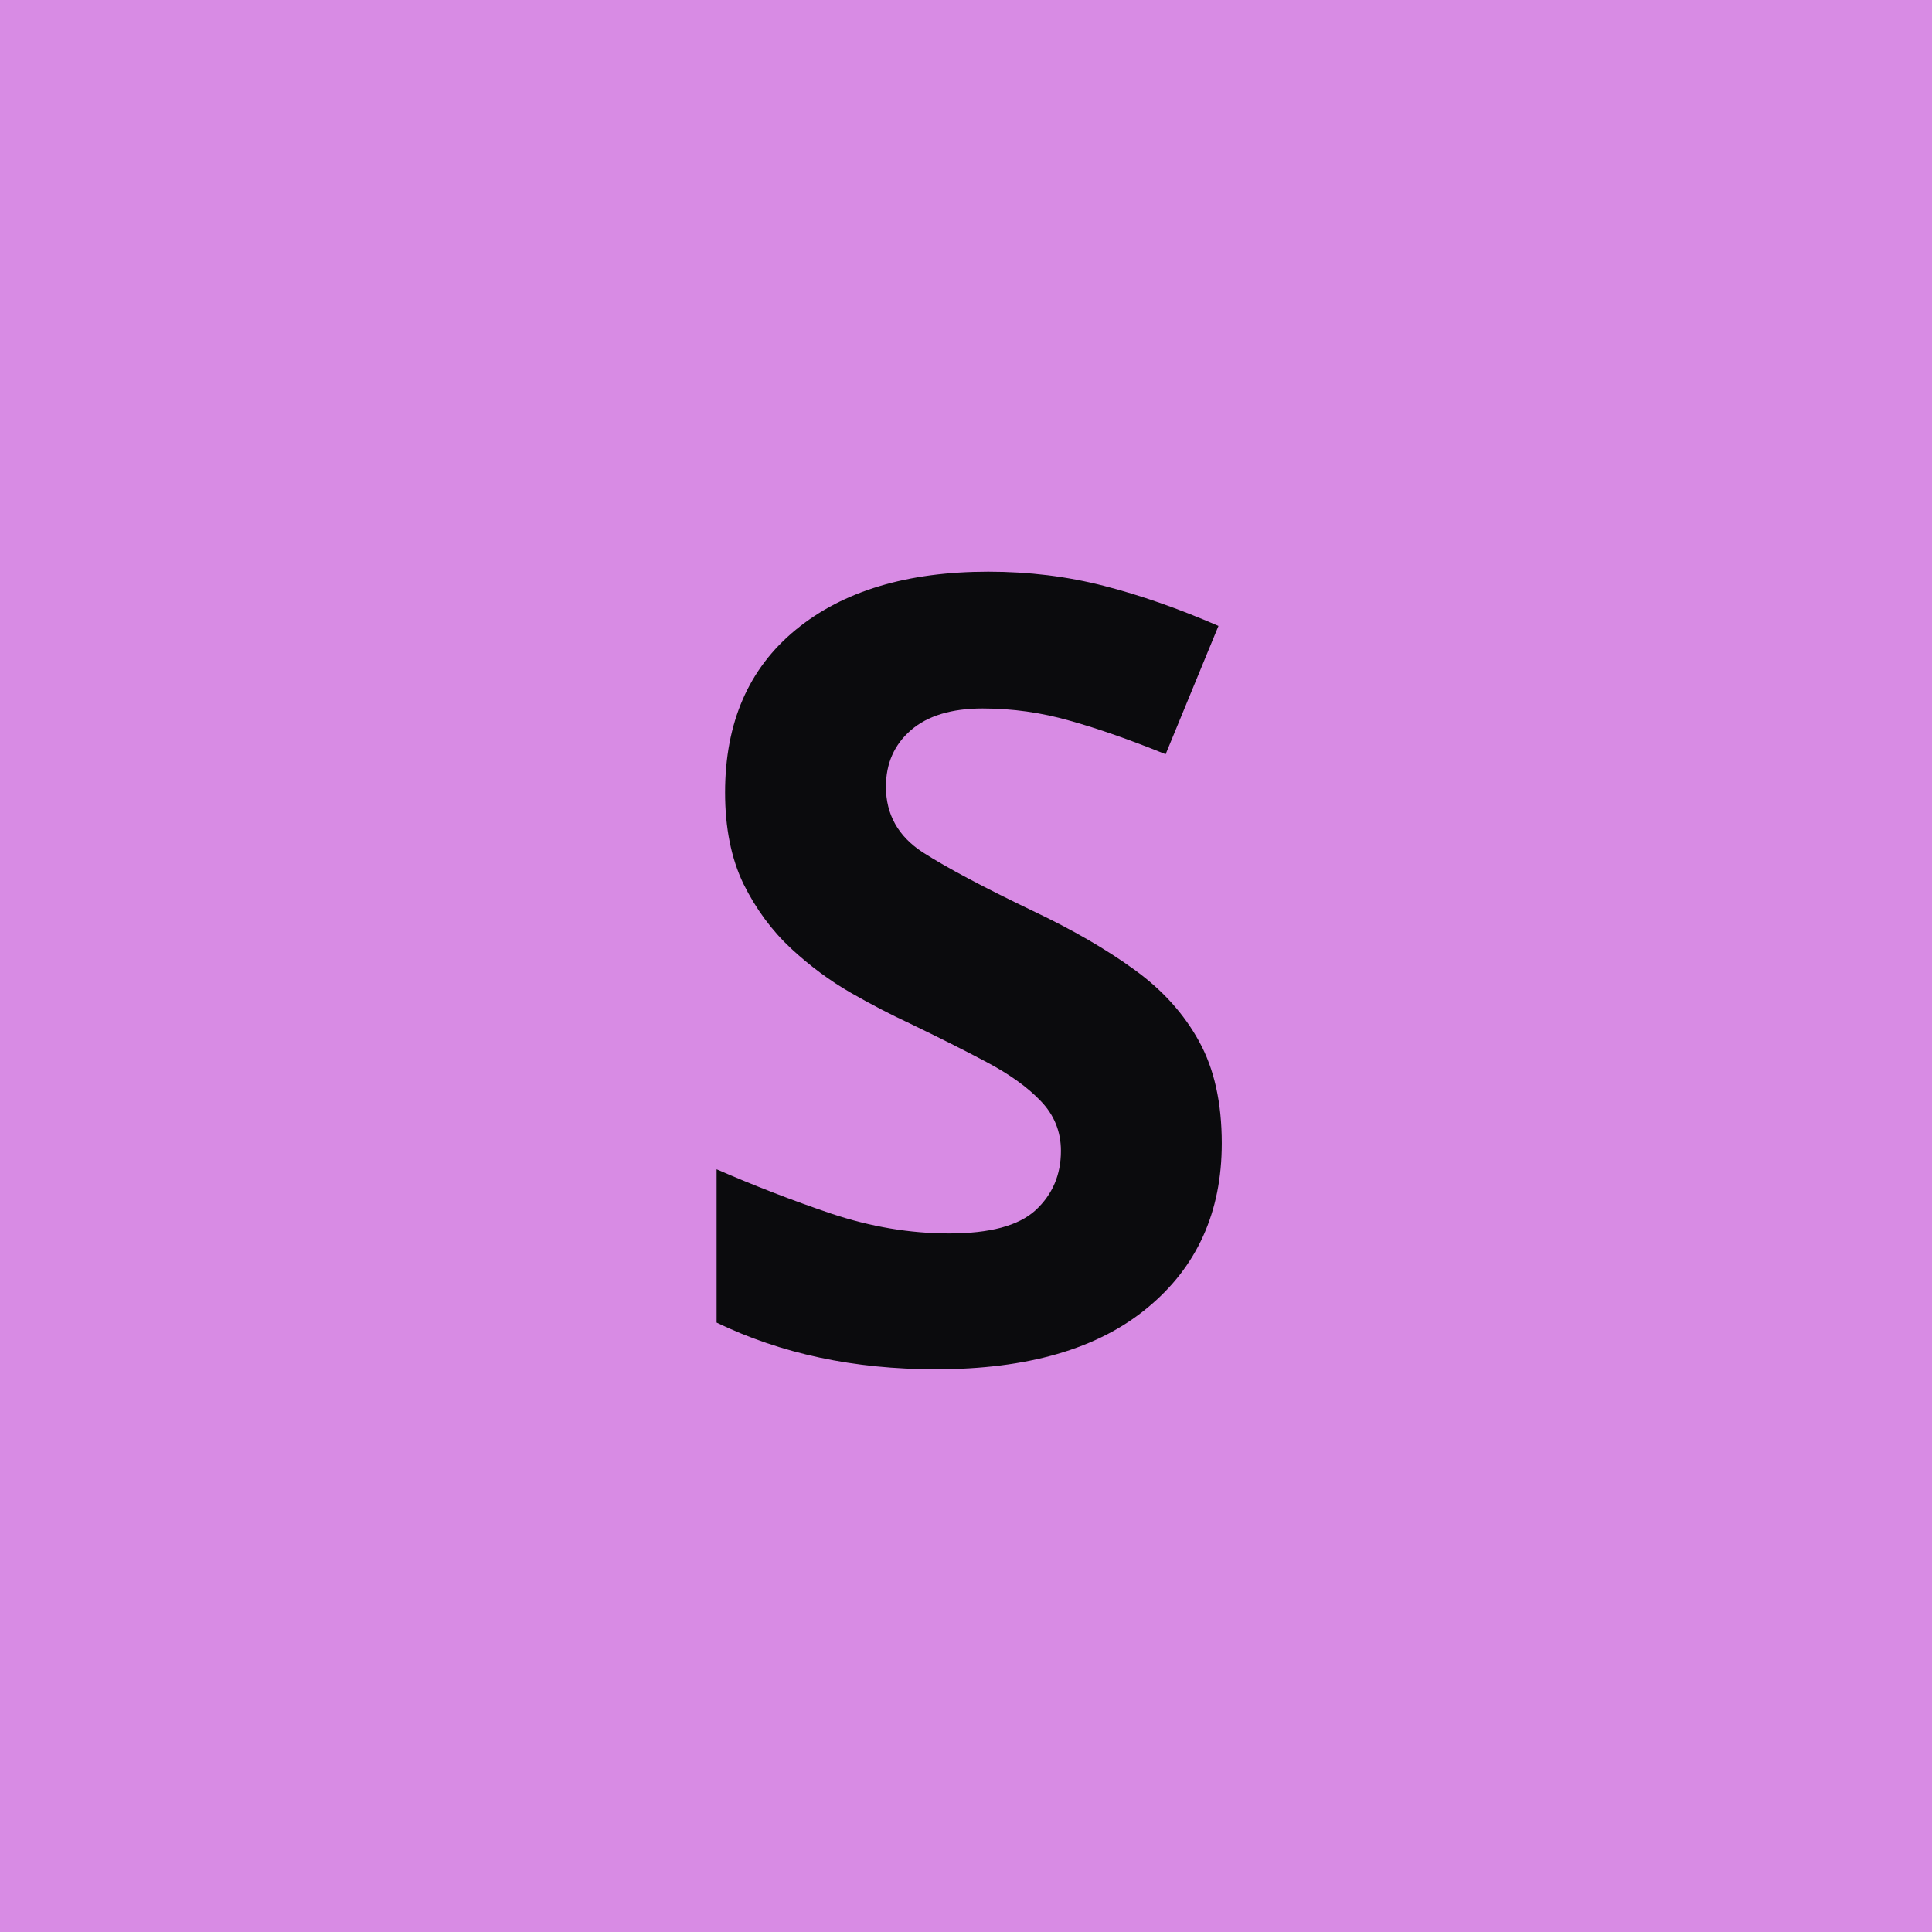
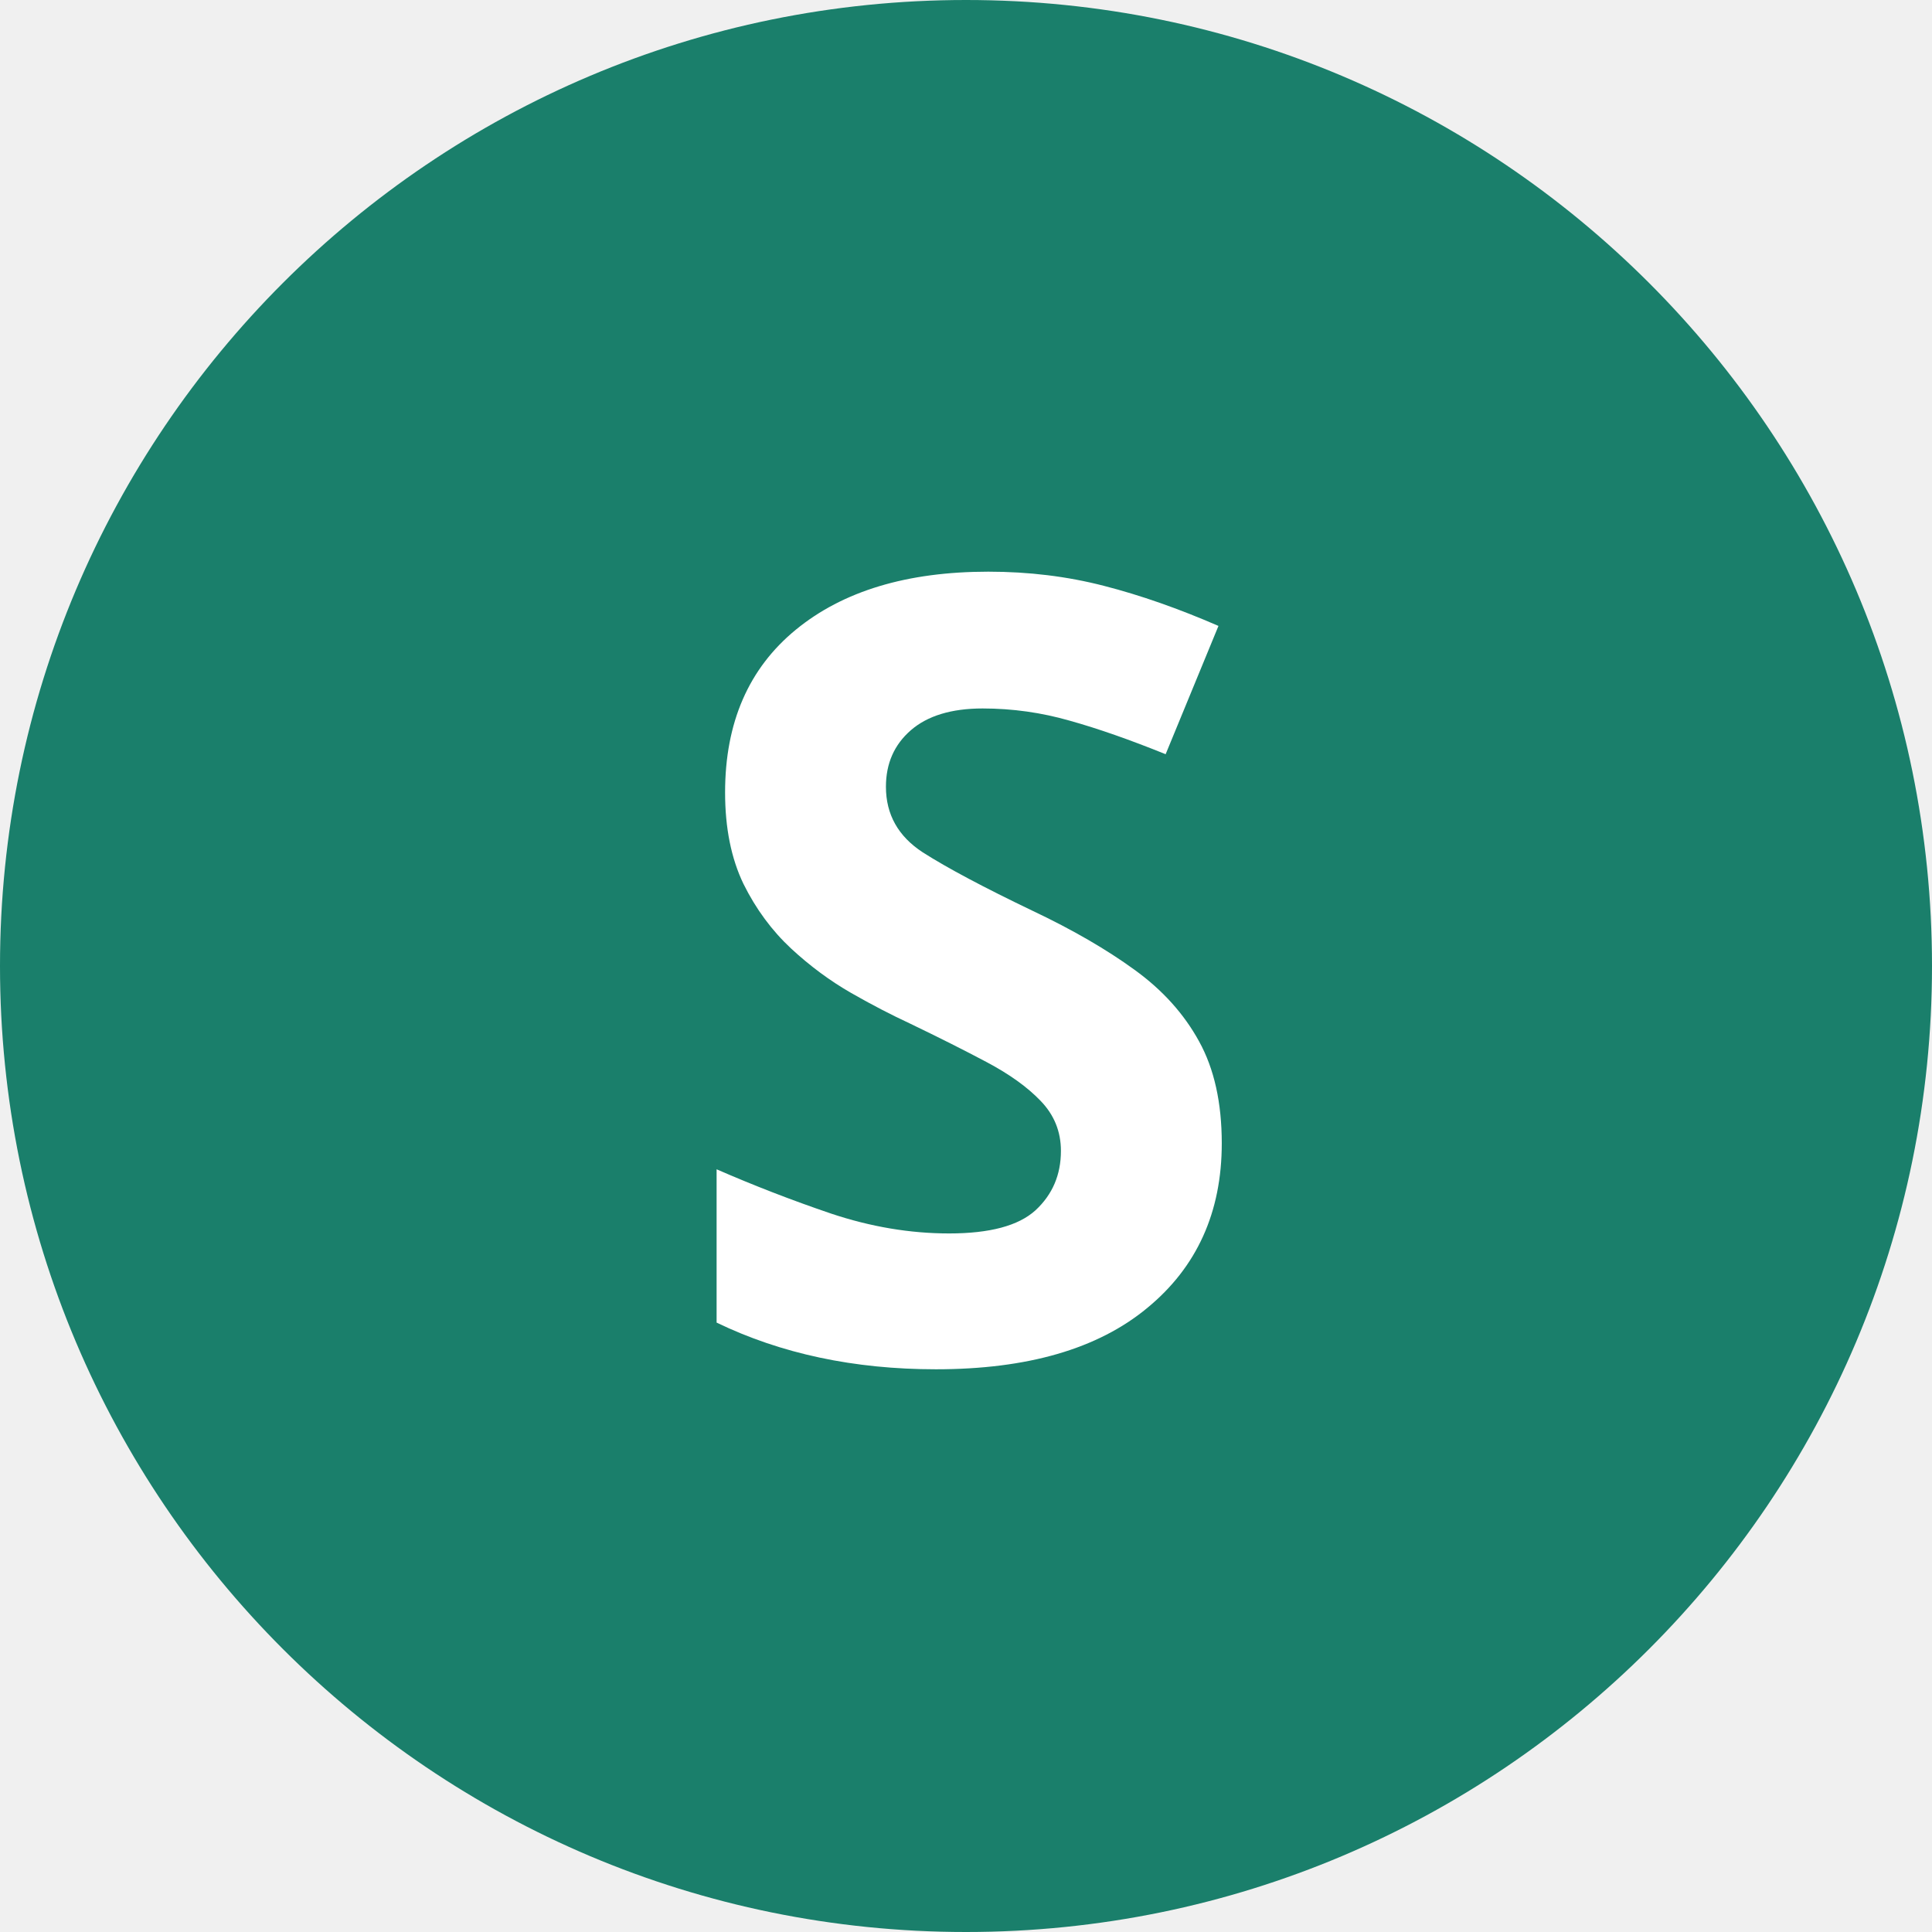
<svg xmlns="http://www.w3.org/2000/svg" viewBox="0 0 64 64">
-   <rect width="64" height="64" rx="0" fill="hsl(292 62% 72%)" />
-   <text x="32" y="45" text-anchor="middle" font-family="system-ui,sans-serif" font-weight="700" font-size="36" fill="#0b0b0d">S</text>
+   <rect width="64" height="64" rx="32" fill="hsl(168 66% 30%)" />
+   <text x="32" y="45" text-anchor="middle" font-family="system-ui,sans-serif" font-weight="700" font-size="36" fill="#ffffff">S</text>
</svg>
